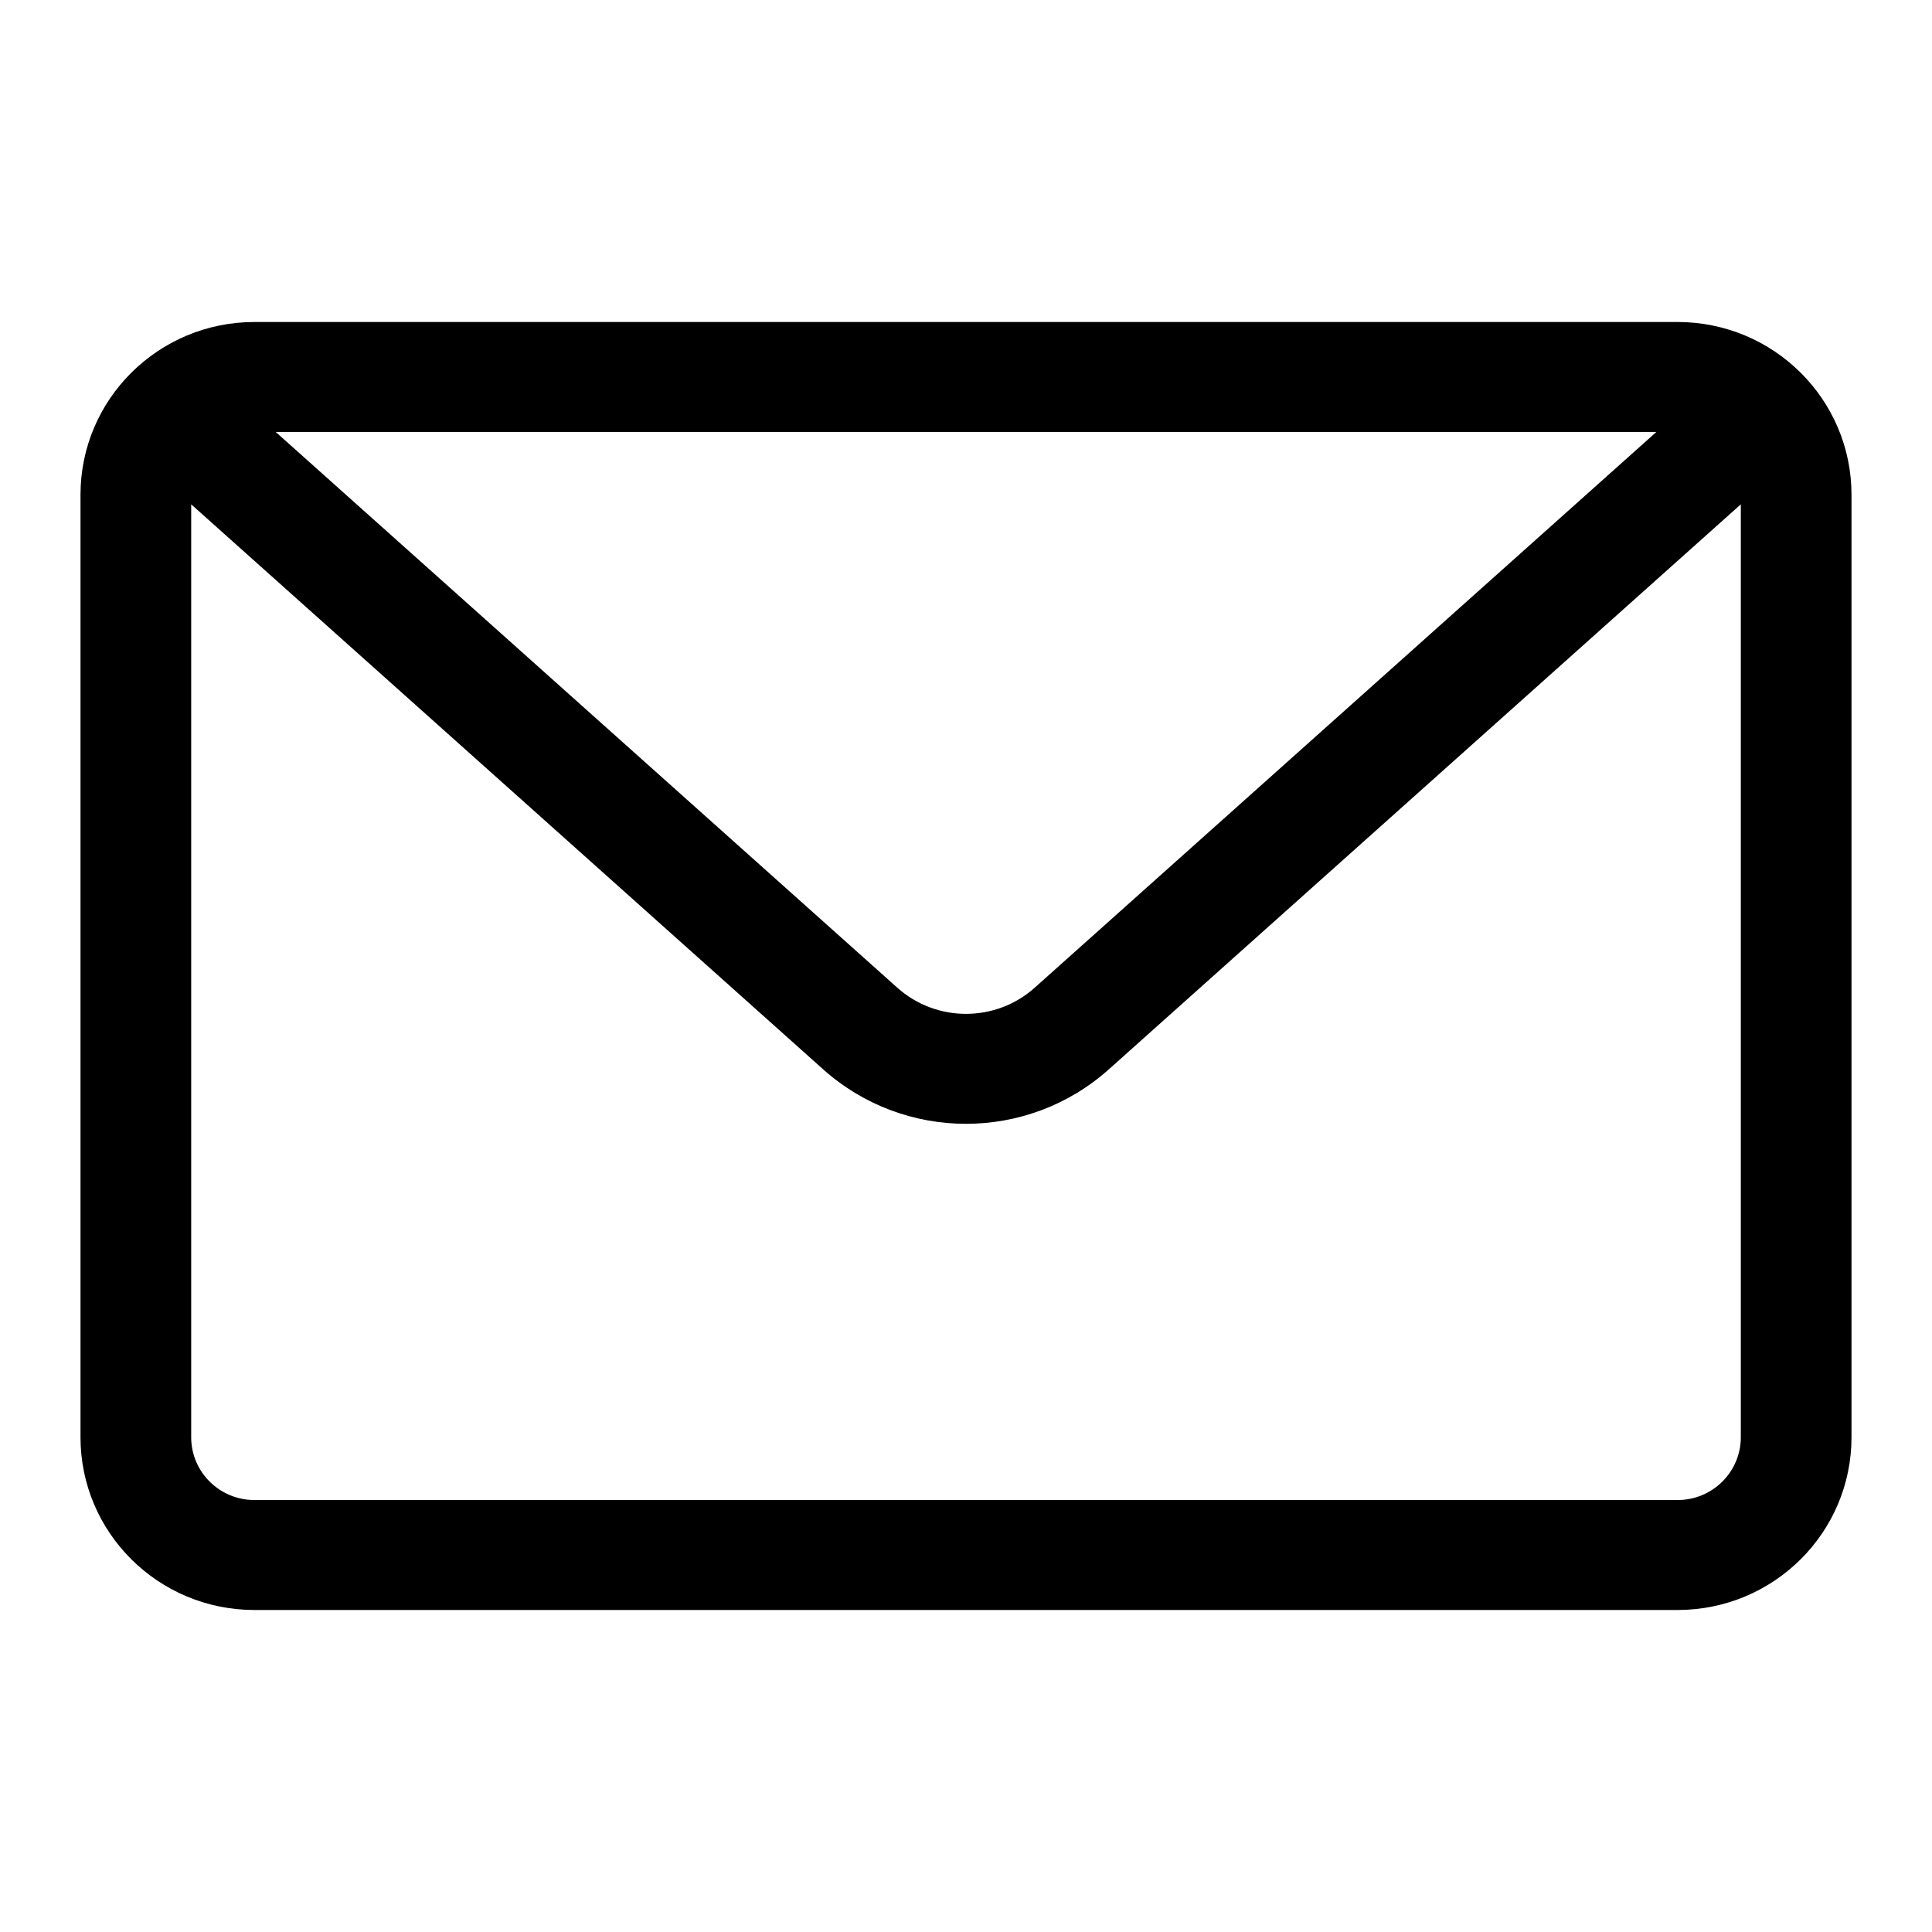
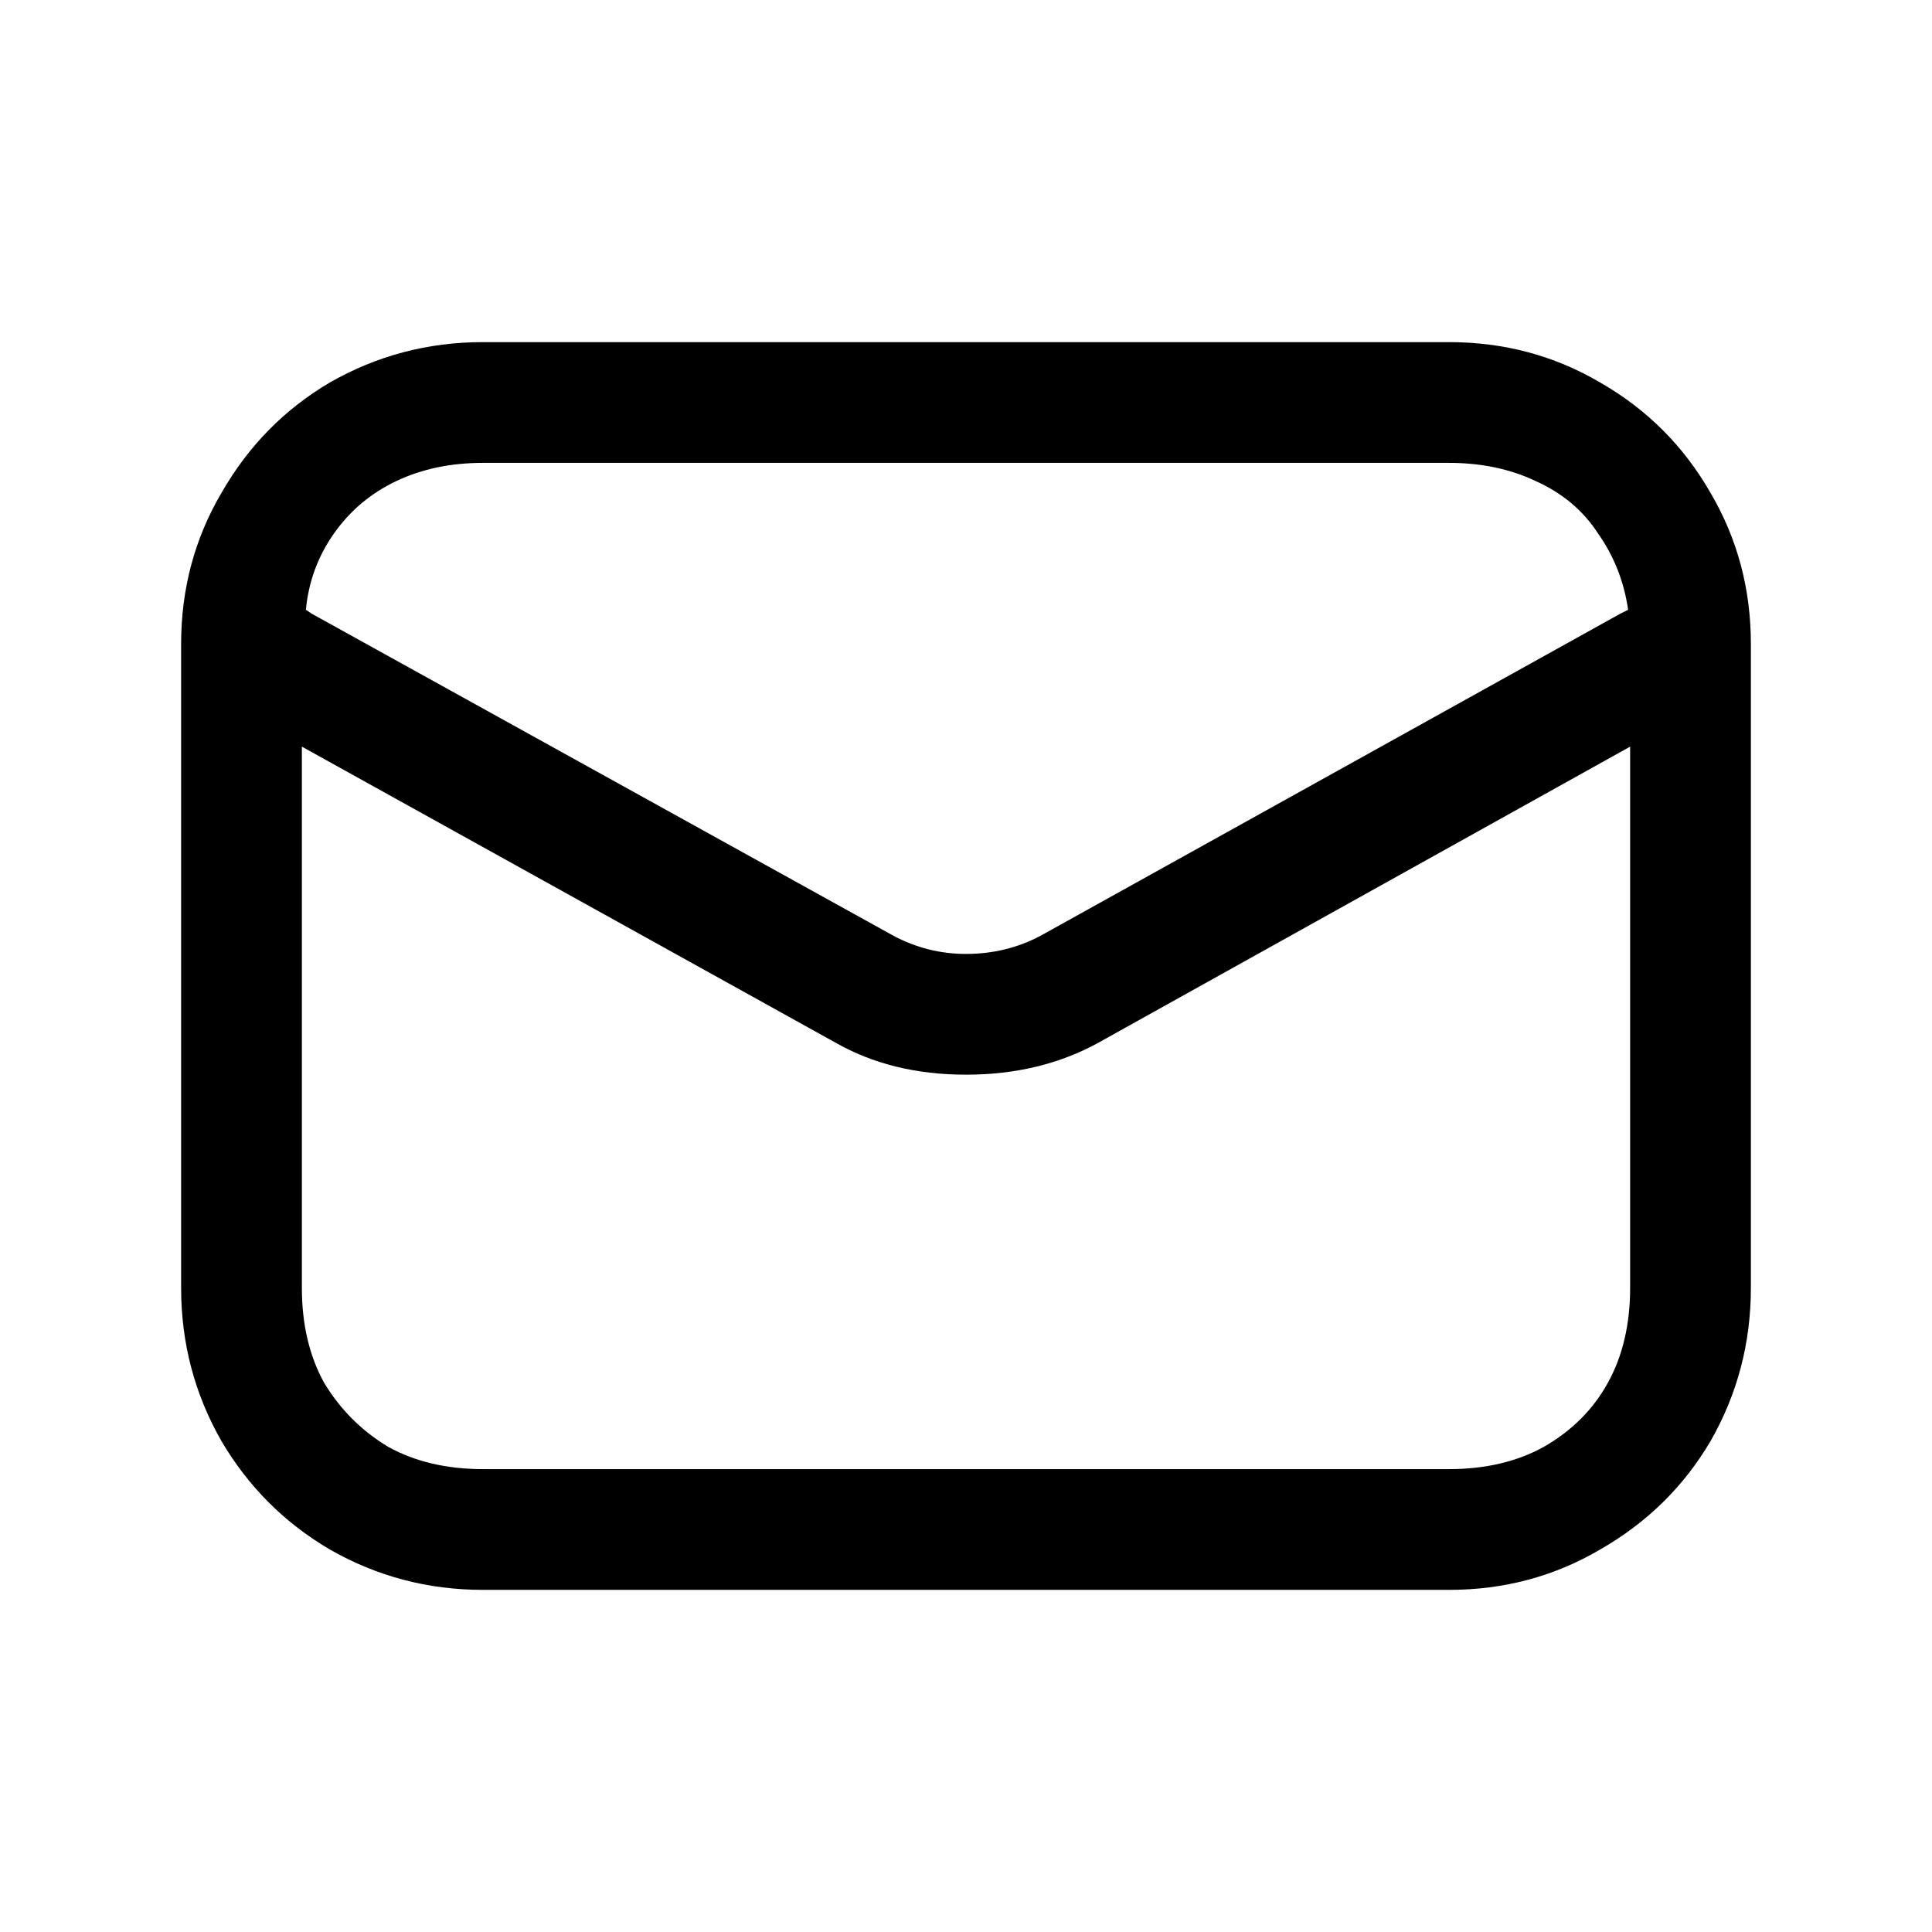
<svg xmlns="http://www.w3.org/2000/svg" width="24" height="24" viewBox="0 0 24 24" fill="none">
-   <path fill-rule="evenodd" clip-rule="evenodd" d="M11.146 12.269L3.425 5.366H20.576L12.854 12.269C12.369 12.703 11.631 12.703 11.146 12.269ZM21.625 17.854V6.265L13.774 13.284C12.765 14.186 11.235 14.186 10.226 13.284L2.375 6.265V17.854C2.375 18.285 2.727 18.634 3.161 18.634H20.839C21.273 18.634 21.625 18.285 21.625 17.854ZM3.161 4C1.967 4 1 4.961 1 6.146V17.854C1 19.039 1.967 20 3.161 20H20.839C22.033 20 23 19.039 23 17.854V6.146C23 4.961 22.033 4 20.839 4H3.161Z" fill="currentColor" />
+   <path d="M6 19.75C5.317 19.75 4.683 19.583 4.1 19.25C3.533 18.917 3.083 18.467 2.75 17.9C2.417 17.317 2.25 16.683 2.25 16V8C2.25 7.317 2.417 6.692 2.75 6.125C3.083 5.542 3.533 5.083 4.1 4.75C4.683 4.417 5.317 4.25 6 4.25H18C18.683 4.25 19.308 4.417 19.875 4.75C20.458 5.083 20.917 5.542 21.25 6.125C21.583 6.692 21.75 7.317 21.75 8V16C21.75 16.683 21.583 17.317 21.25 17.9C20.917 18.467 20.458 18.917 19.875 19.25C19.308 19.583 18.683 19.75 18 19.75H6ZM18 18.25C18.45 18.25 18.842 18.158 19.175 17.975C19.525 17.775 19.792 17.508 19.975 17.175C20.158 16.842 20.25 16.45 20.25 16V9.275L13.65 12.95C13.167 13.217 12.617 13.35 12 13.35C11.383 13.35 10.842 13.217 10.375 12.95L3.75 9.275V16C3.75 16.45 3.842 16.842 4.025 17.175C4.225 17.508 4.492 17.775 4.825 17.975C5.158 18.158 5.55 18.25 6 18.25H18ZM11.1 11.625C11.383 11.775 11.683 11.85 12 11.85C12.333 11.85 12.642 11.775 12.925 11.625L20.125 7.625L20.225 7.575C20.175 7.225 20.05 6.908 19.85 6.625C19.667 6.342 19.408 6.125 19.075 5.975C18.758 5.825 18.4 5.75 18 5.75H6C5.6 5.75 5.242 5.825 4.925 5.975C4.608 6.125 4.35 6.342 4.15 6.625C3.95 6.908 3.833 7.225 3.8 7.575L3.875 7.625L11.1 11.625Z" fill="currentColor" />
</svg>
